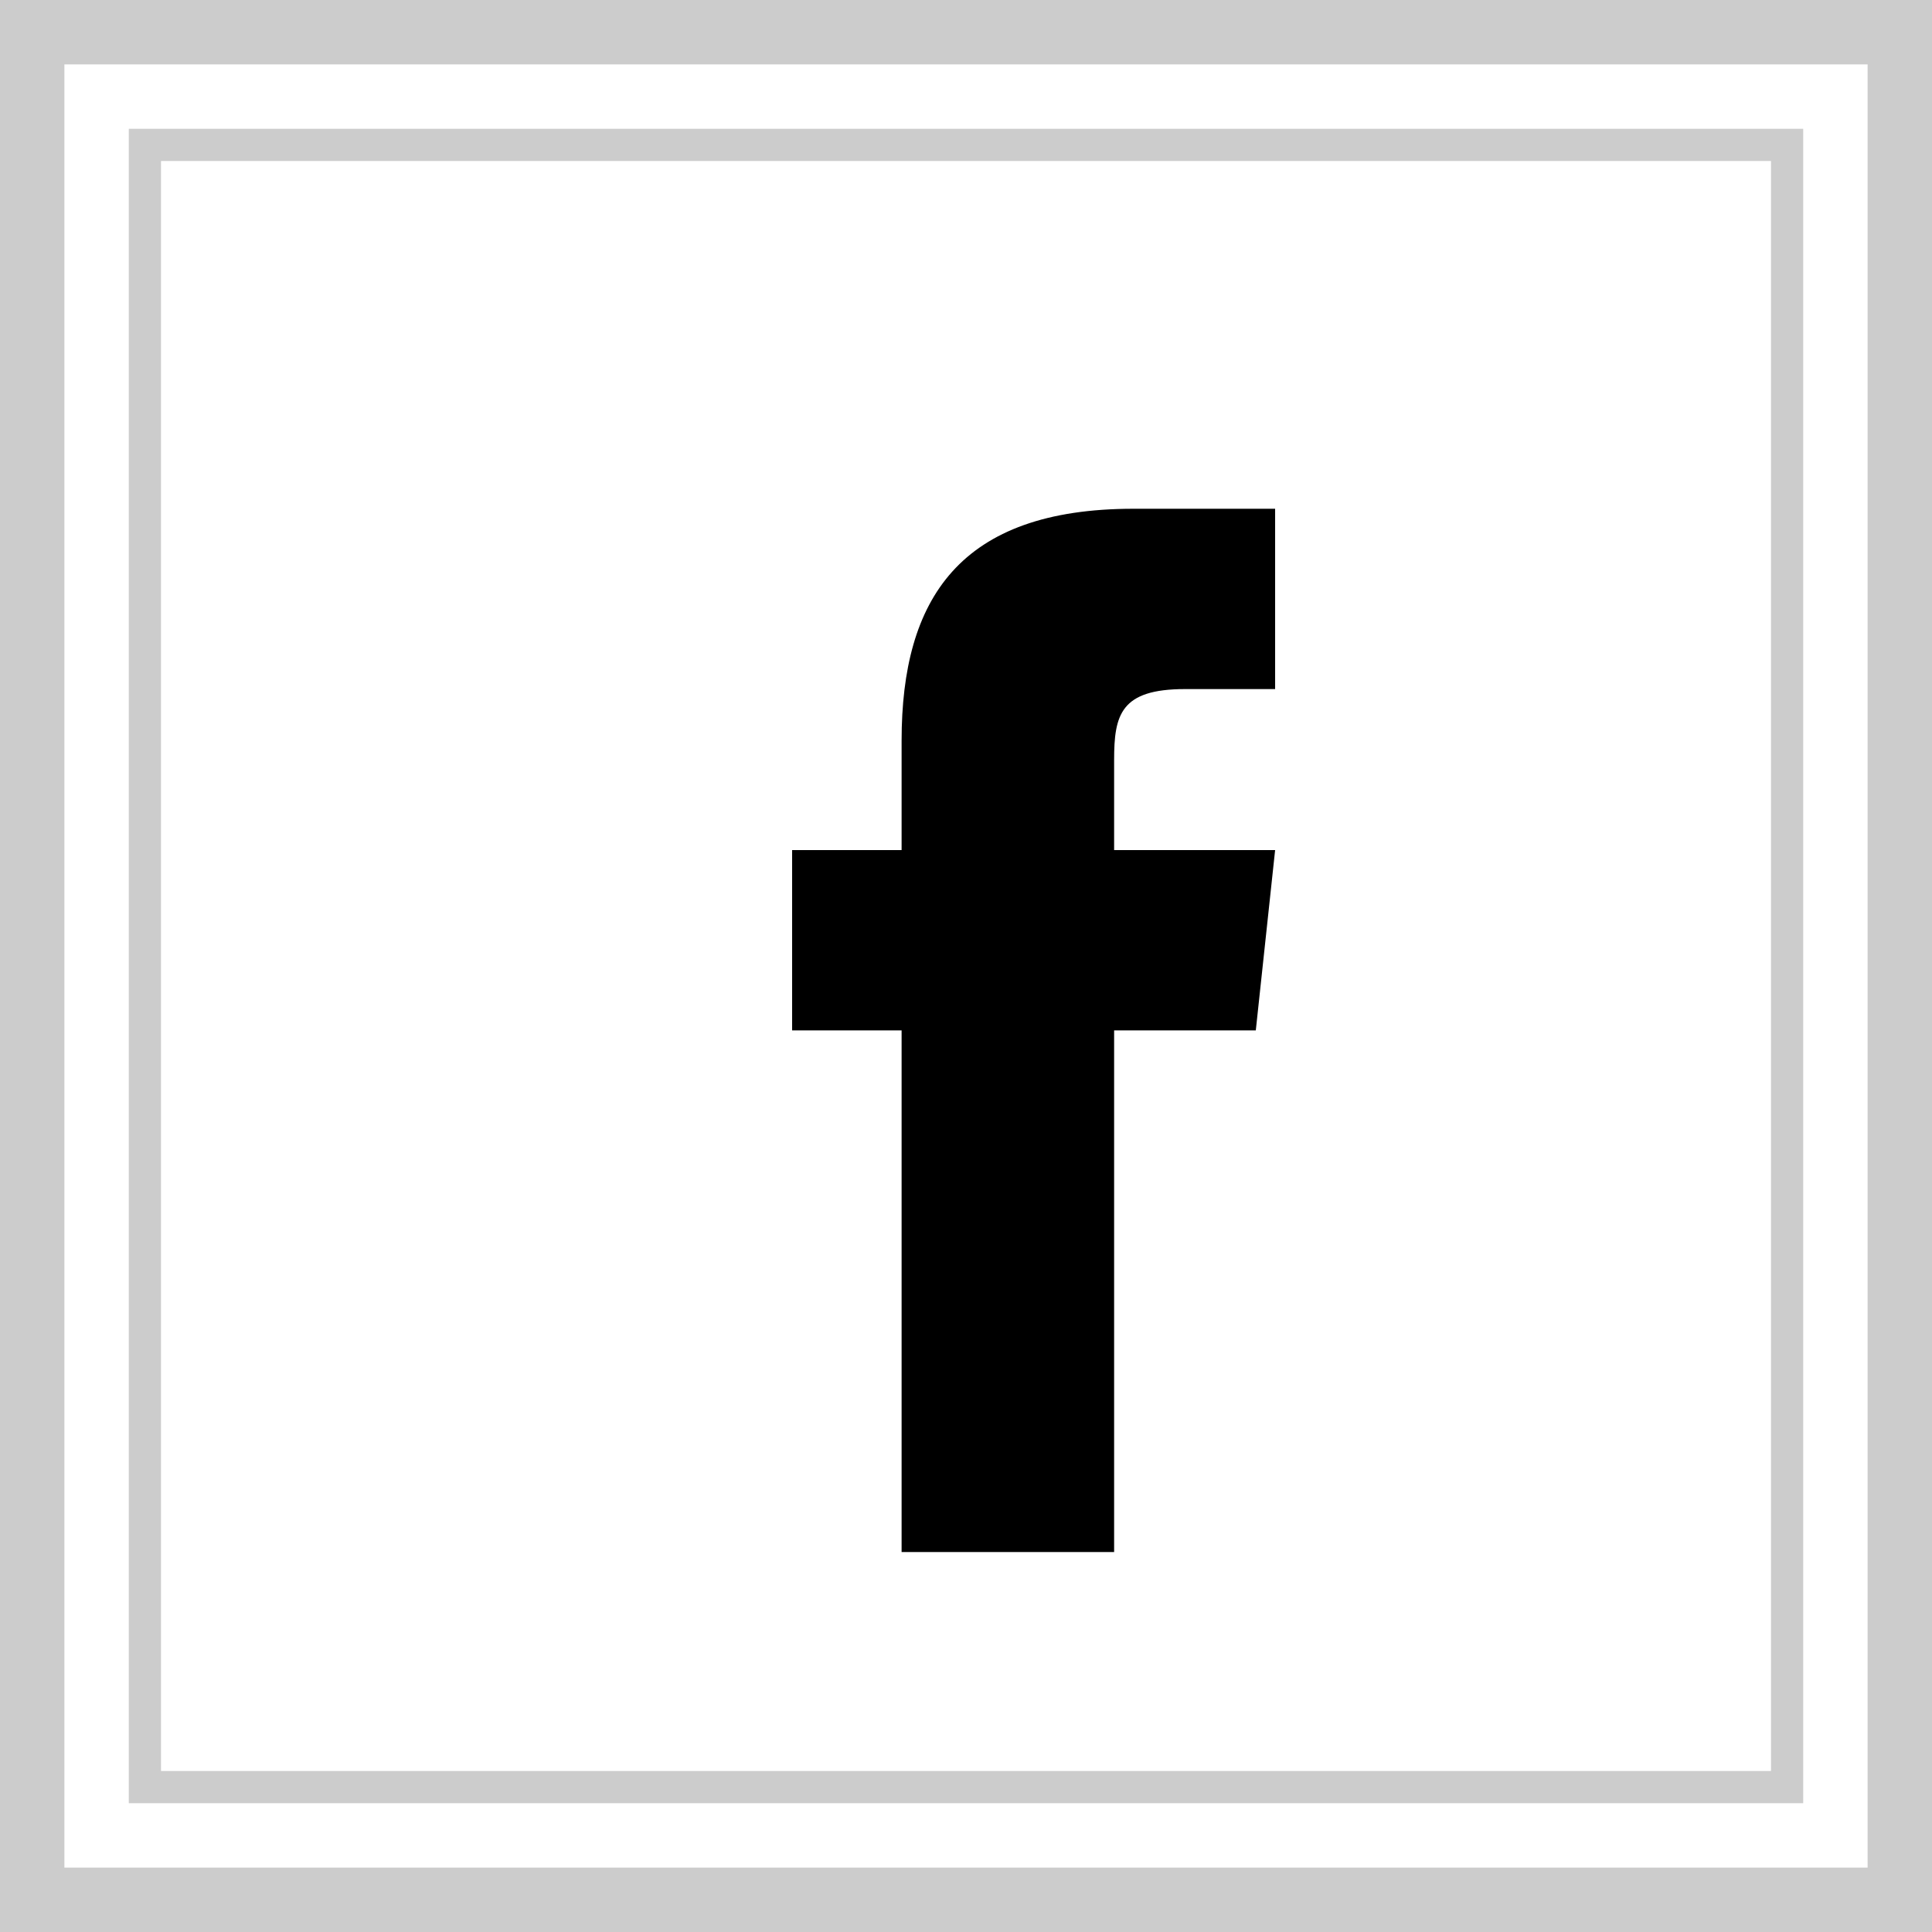
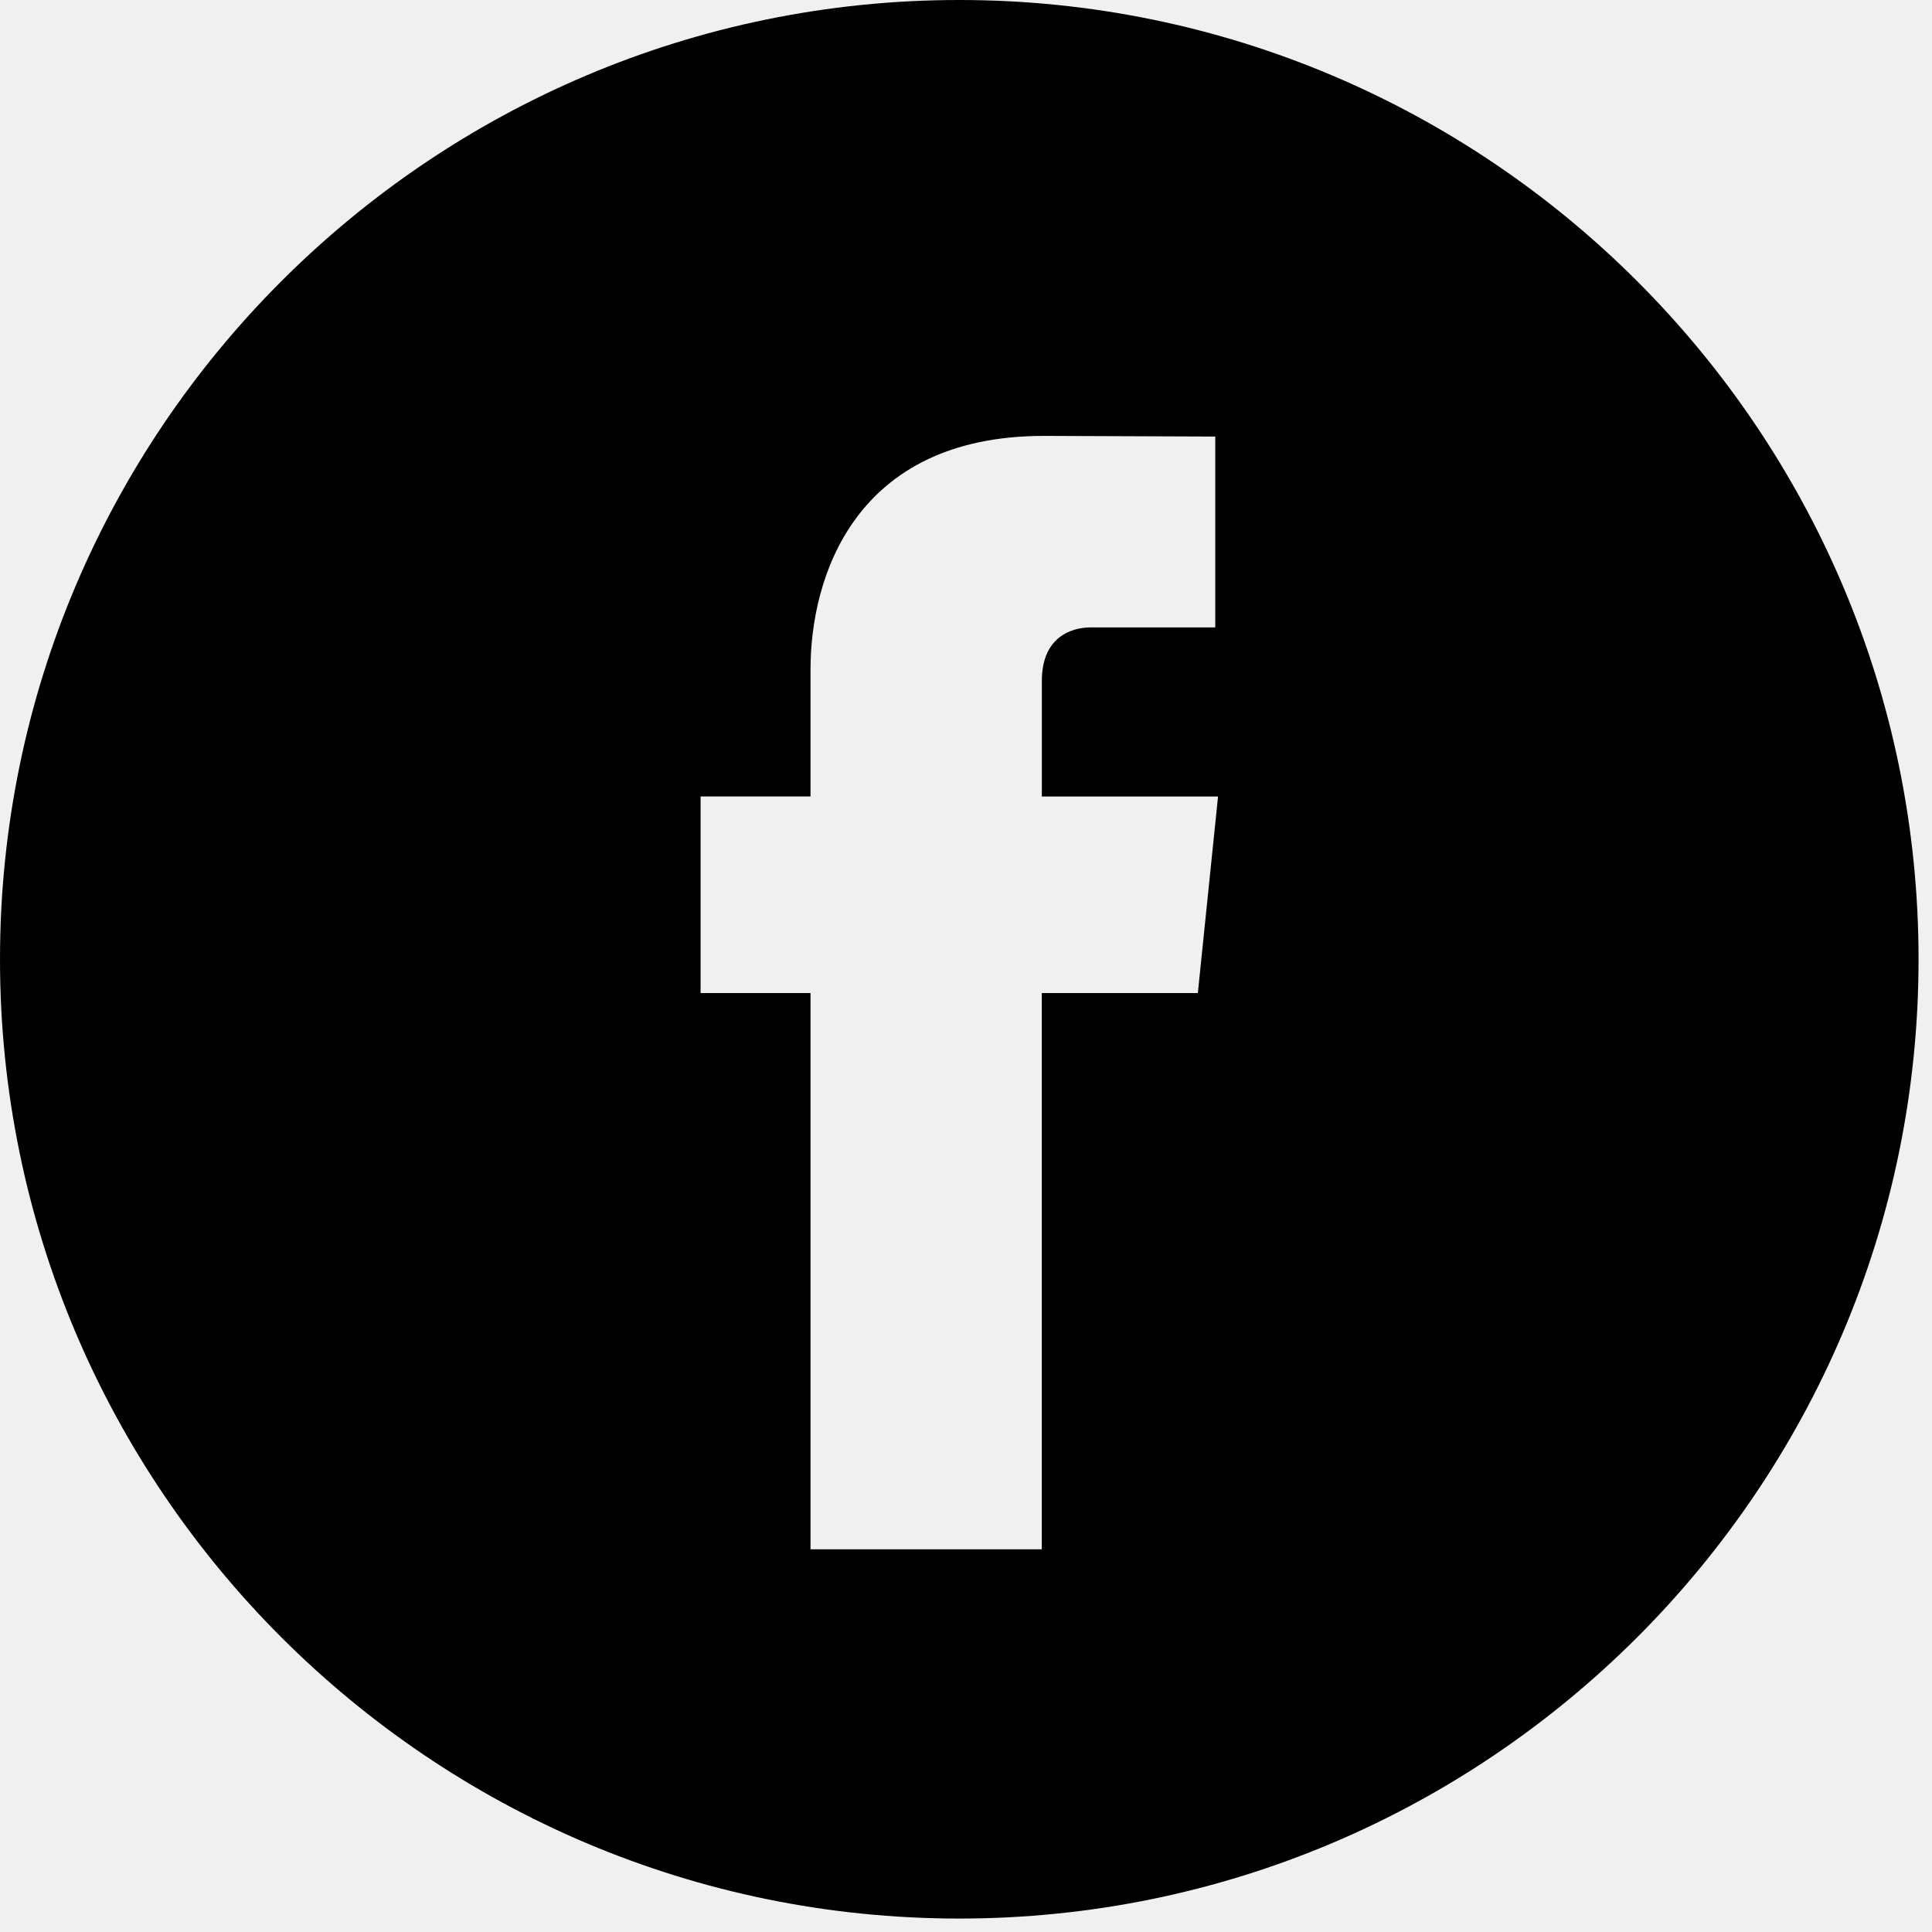
- <svg xmlns="http://www.w3.org/2000/svg" width="48" height="48" viewBox="0 0 30 30">
-   <style>.a{fill:#CCC;}</style>
-   <g style="fill:none;stroke-width:1;stroke:none">
-     <rect x="0.5" y="0.5" width="29" height="29" fill="#FFF" />
-     <path d="M29 1L29 29 1 29 1 1 29 1 29 1ZM30 0L0 0 0 30 30 30 30 0 30 0Z" class="a" />
-     <path d="M28 28L2 28 2 2 28 2 28 28 28 28ZM2.5 27.5L27.5 27.5 27.5 2.5 2.5 2.5 2.5 27.5Z" class="a" />
-     <path d="M13.9 24.1h3.4v-8.1h2.2l0.3-2.8h-2.5l0-1.4c0-0.7 0.1-1.1 1.1-1.1h1.4v-2.8h-2.2c-2.7 0-3.6 1.4-3.6 3.6V13.2h-1.7V16h1.7V24.1z" fill="#000" />
-   </g>
+ <svg xmlns="http://www.w3.org/2000/svg" width="48" height="48" viewBox="0 0 50 50">
+   <path d="M24.826 0C11.137 0 0 11.137 0 24.826c0 13.688 11.137 24.826 24.826 24.826 13.688 0 24.826-11.138 24.826-24.826C49.652 11.137 38.516 0 24.826 0zM31 25.7h-4.039v14.396h-5.985V25.7h-2.845v-5.088h2.845v-3.291c0-2.357 1.12-6.04 6.04-6.04l4.435.017v4.939h-3.219c-.524 0-1.269.262-1.269 1.386v2.99h4.56L31 25.7z" />
</svg>
